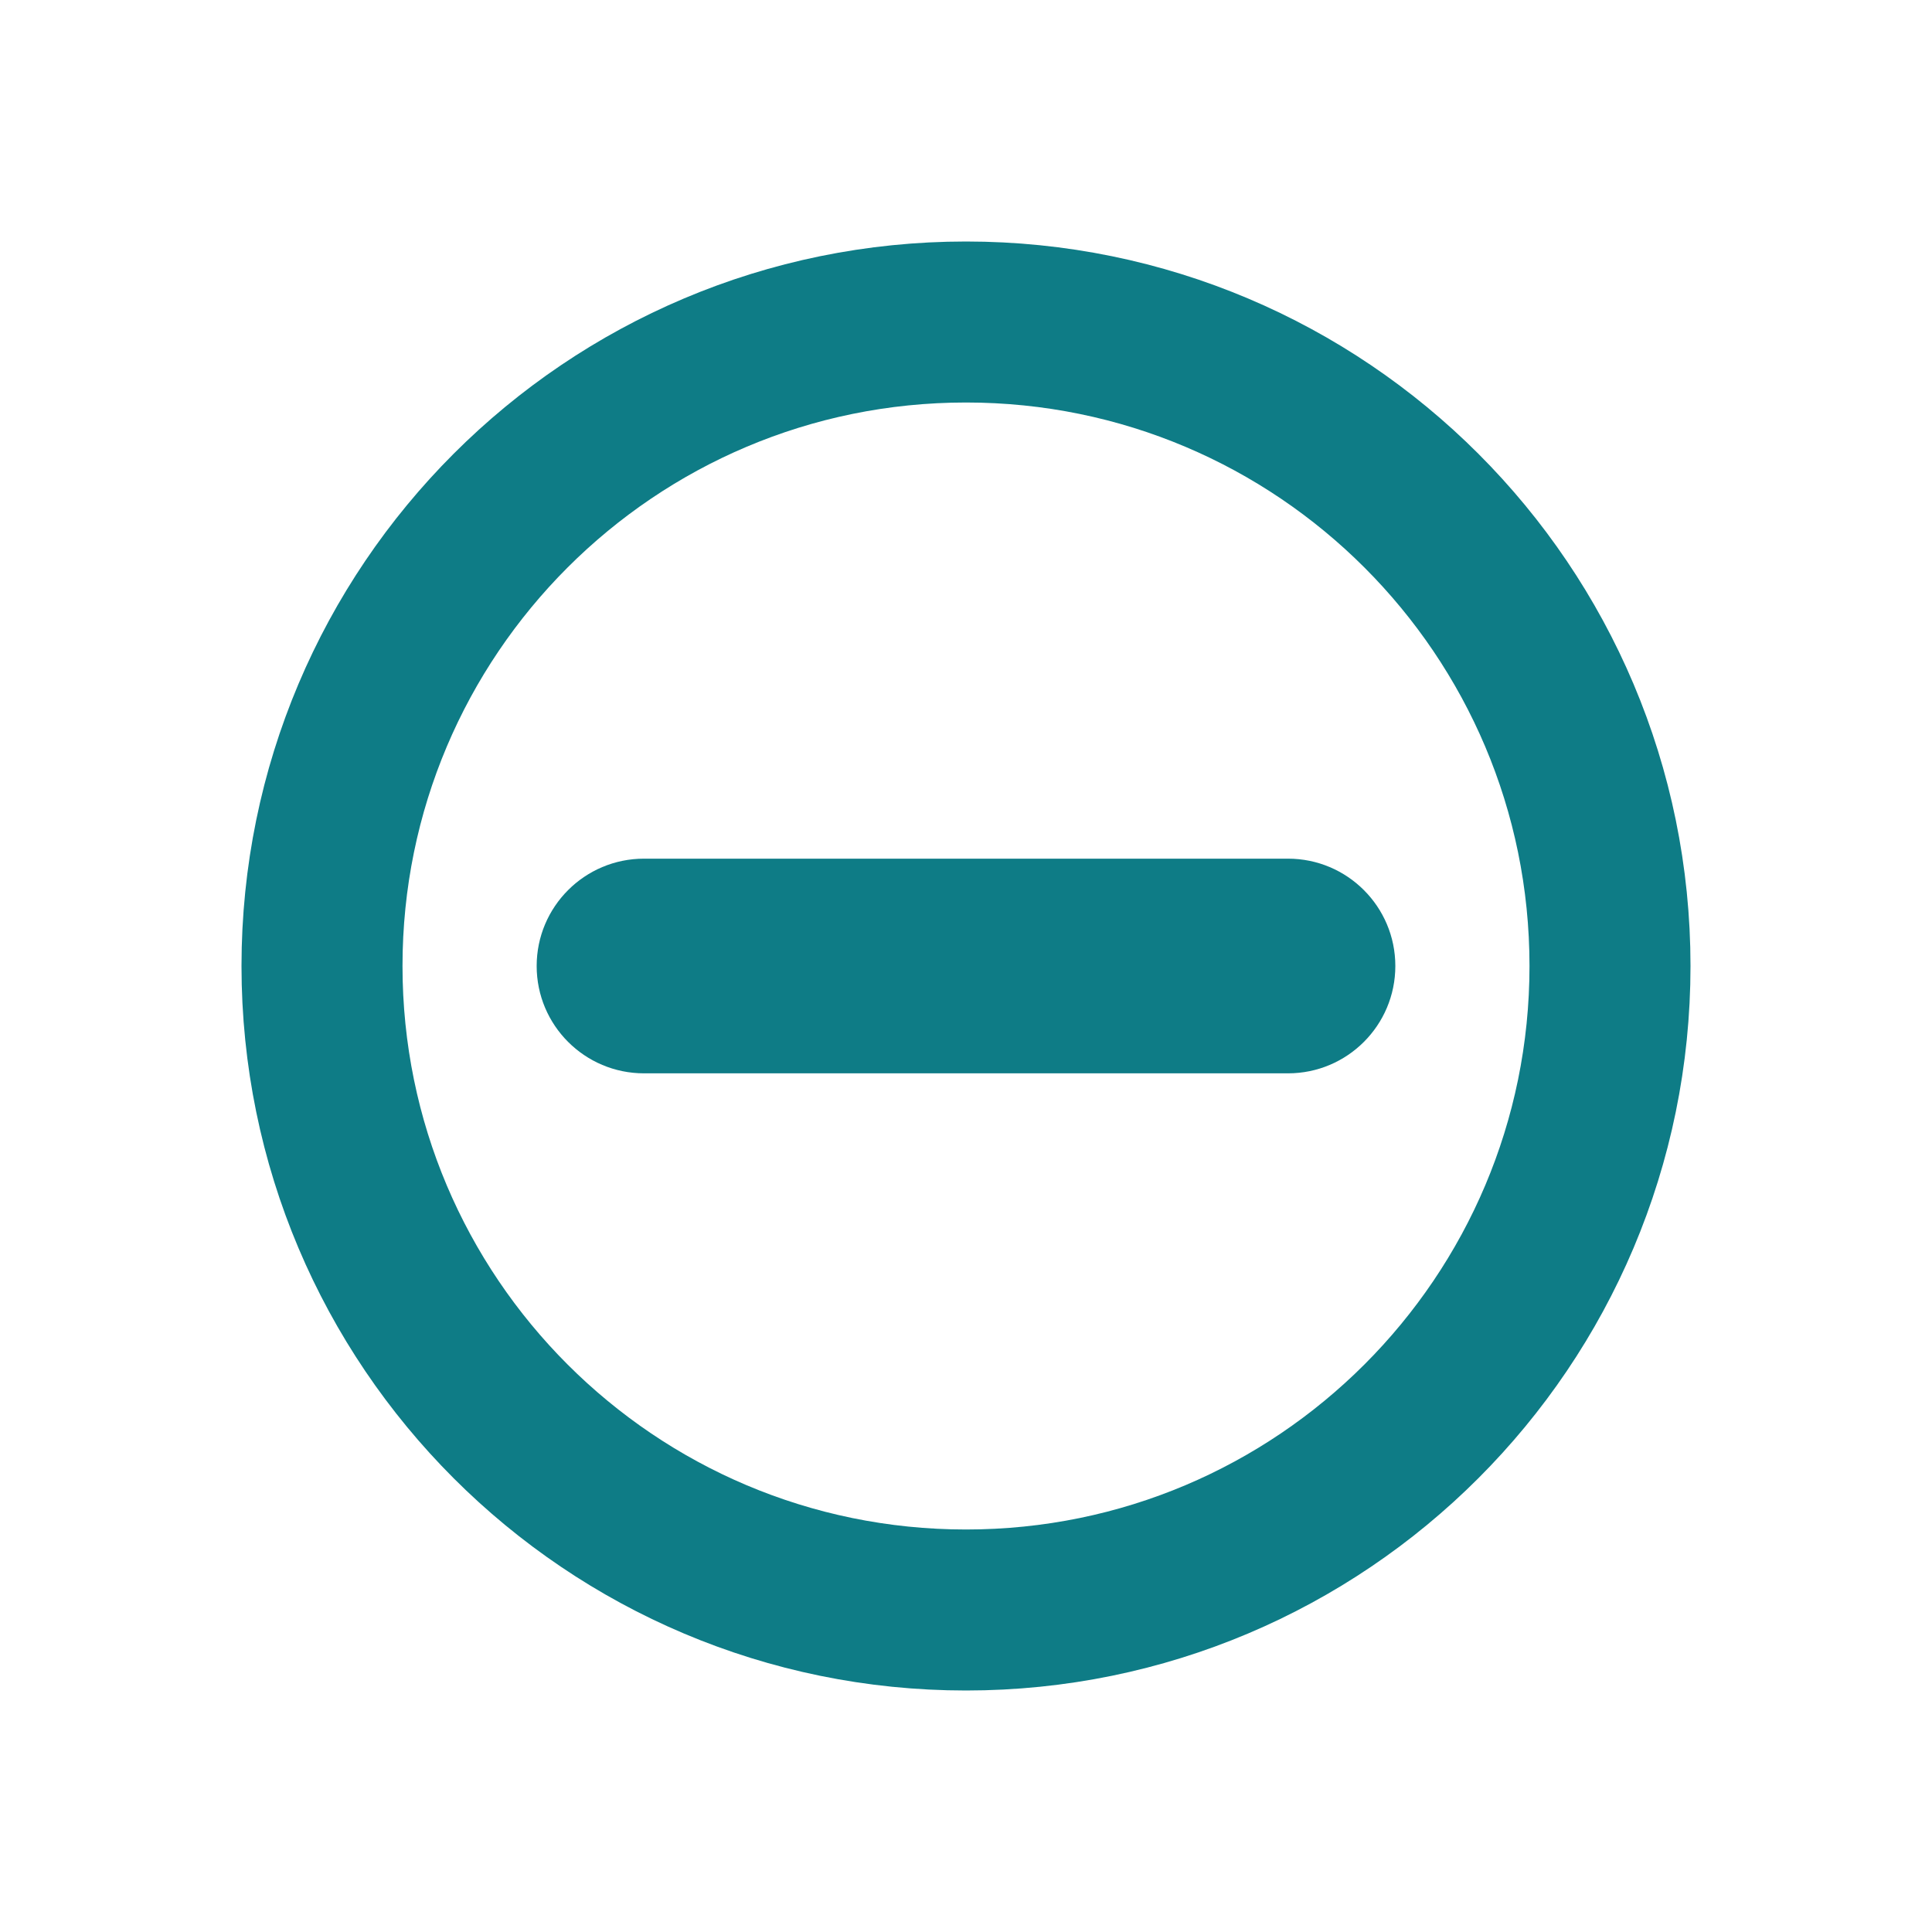
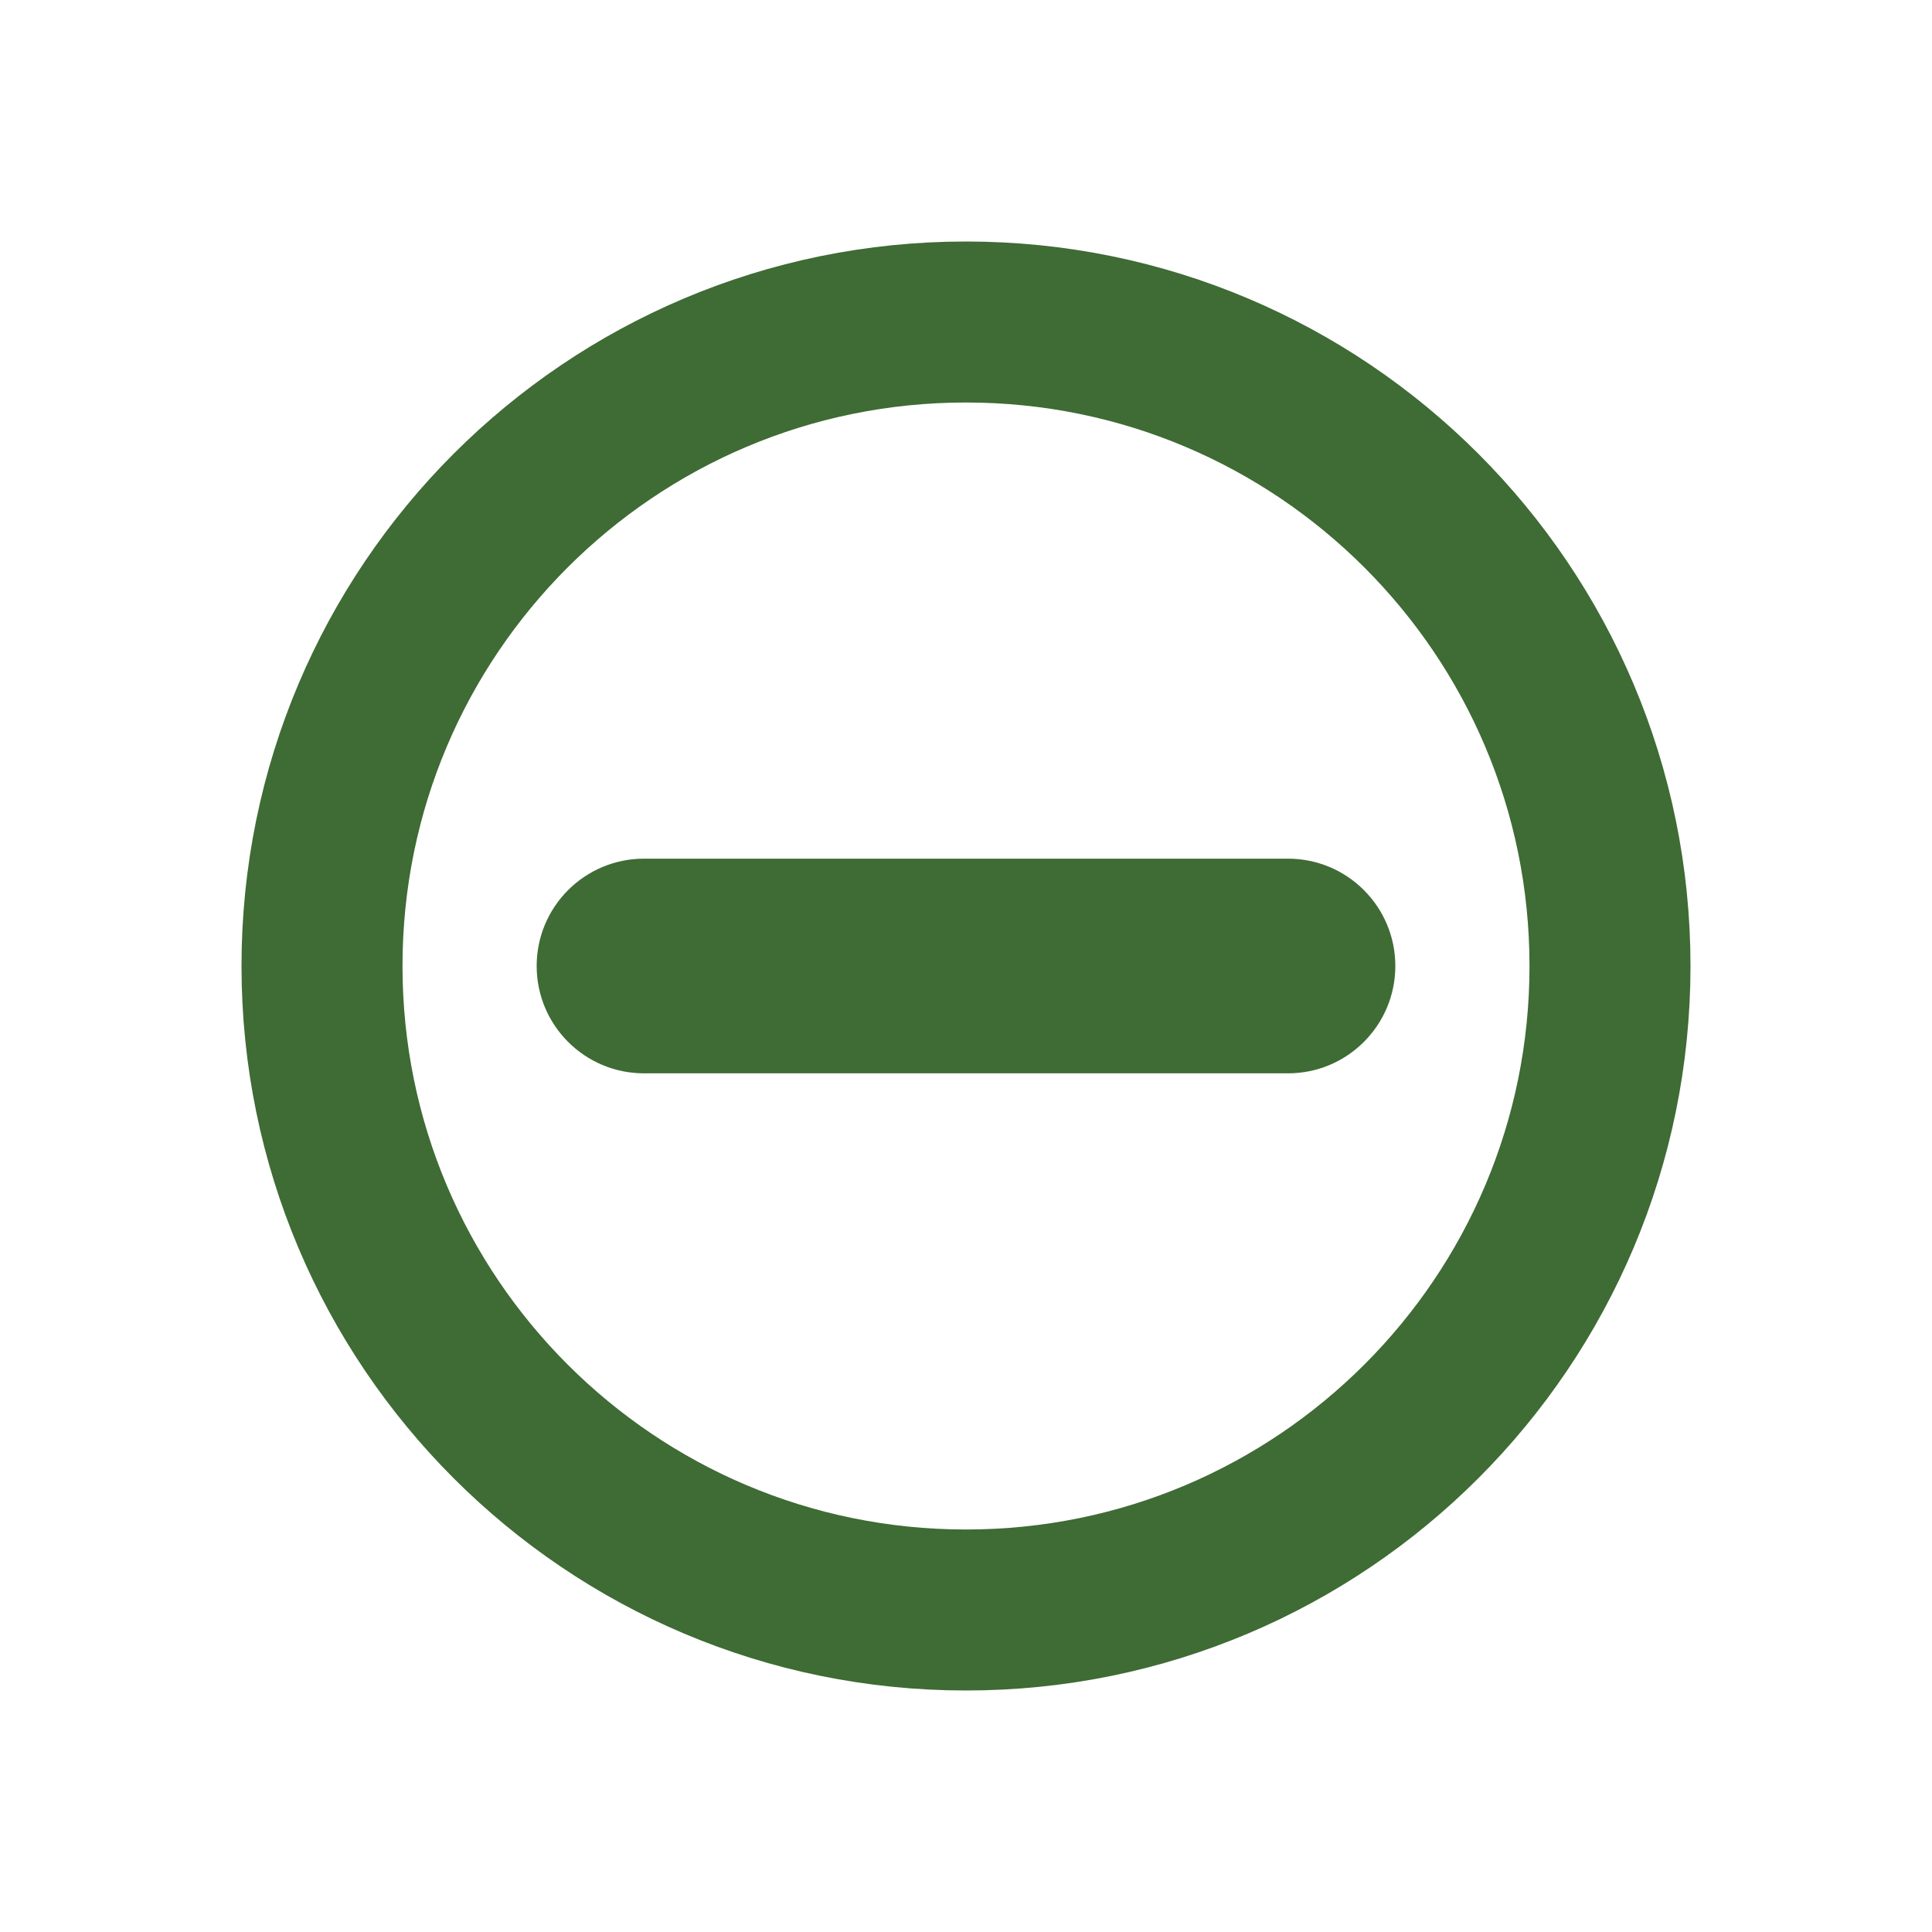
<svg xmlns="http://www.w3.org/2000/svg" viewBox="0 0 18 18" width="18" height="18" aria-hidden="true">
-   <path d="M9 3 a6 6 0 1 1 0 12 a6 6 0 1 1 0 -12 Z" fill="none" stroke="#0E7C86" stroke-width="1.5" stroke-linecap="round" />
-   <path d="M6 8 H12 a1 1 0 0 1 0 2 H6 a1 1 0 0 1 0 -2 Z" fill="#0E7C86" />
+   <path d="M9 3 a6 6 0 1 1 0 12 a6 6 0 1 1 0 -12 Z" fill="none" stroke="#3F6B35" stroke-width="1.5" stroke-linecap="round" />
+   <path d="M6 8 H12 a1 1 0 0 1 0 2 H6 a1 1 0 0 1 0 -2 Z" fill="#3F6B35" />
</svg>
